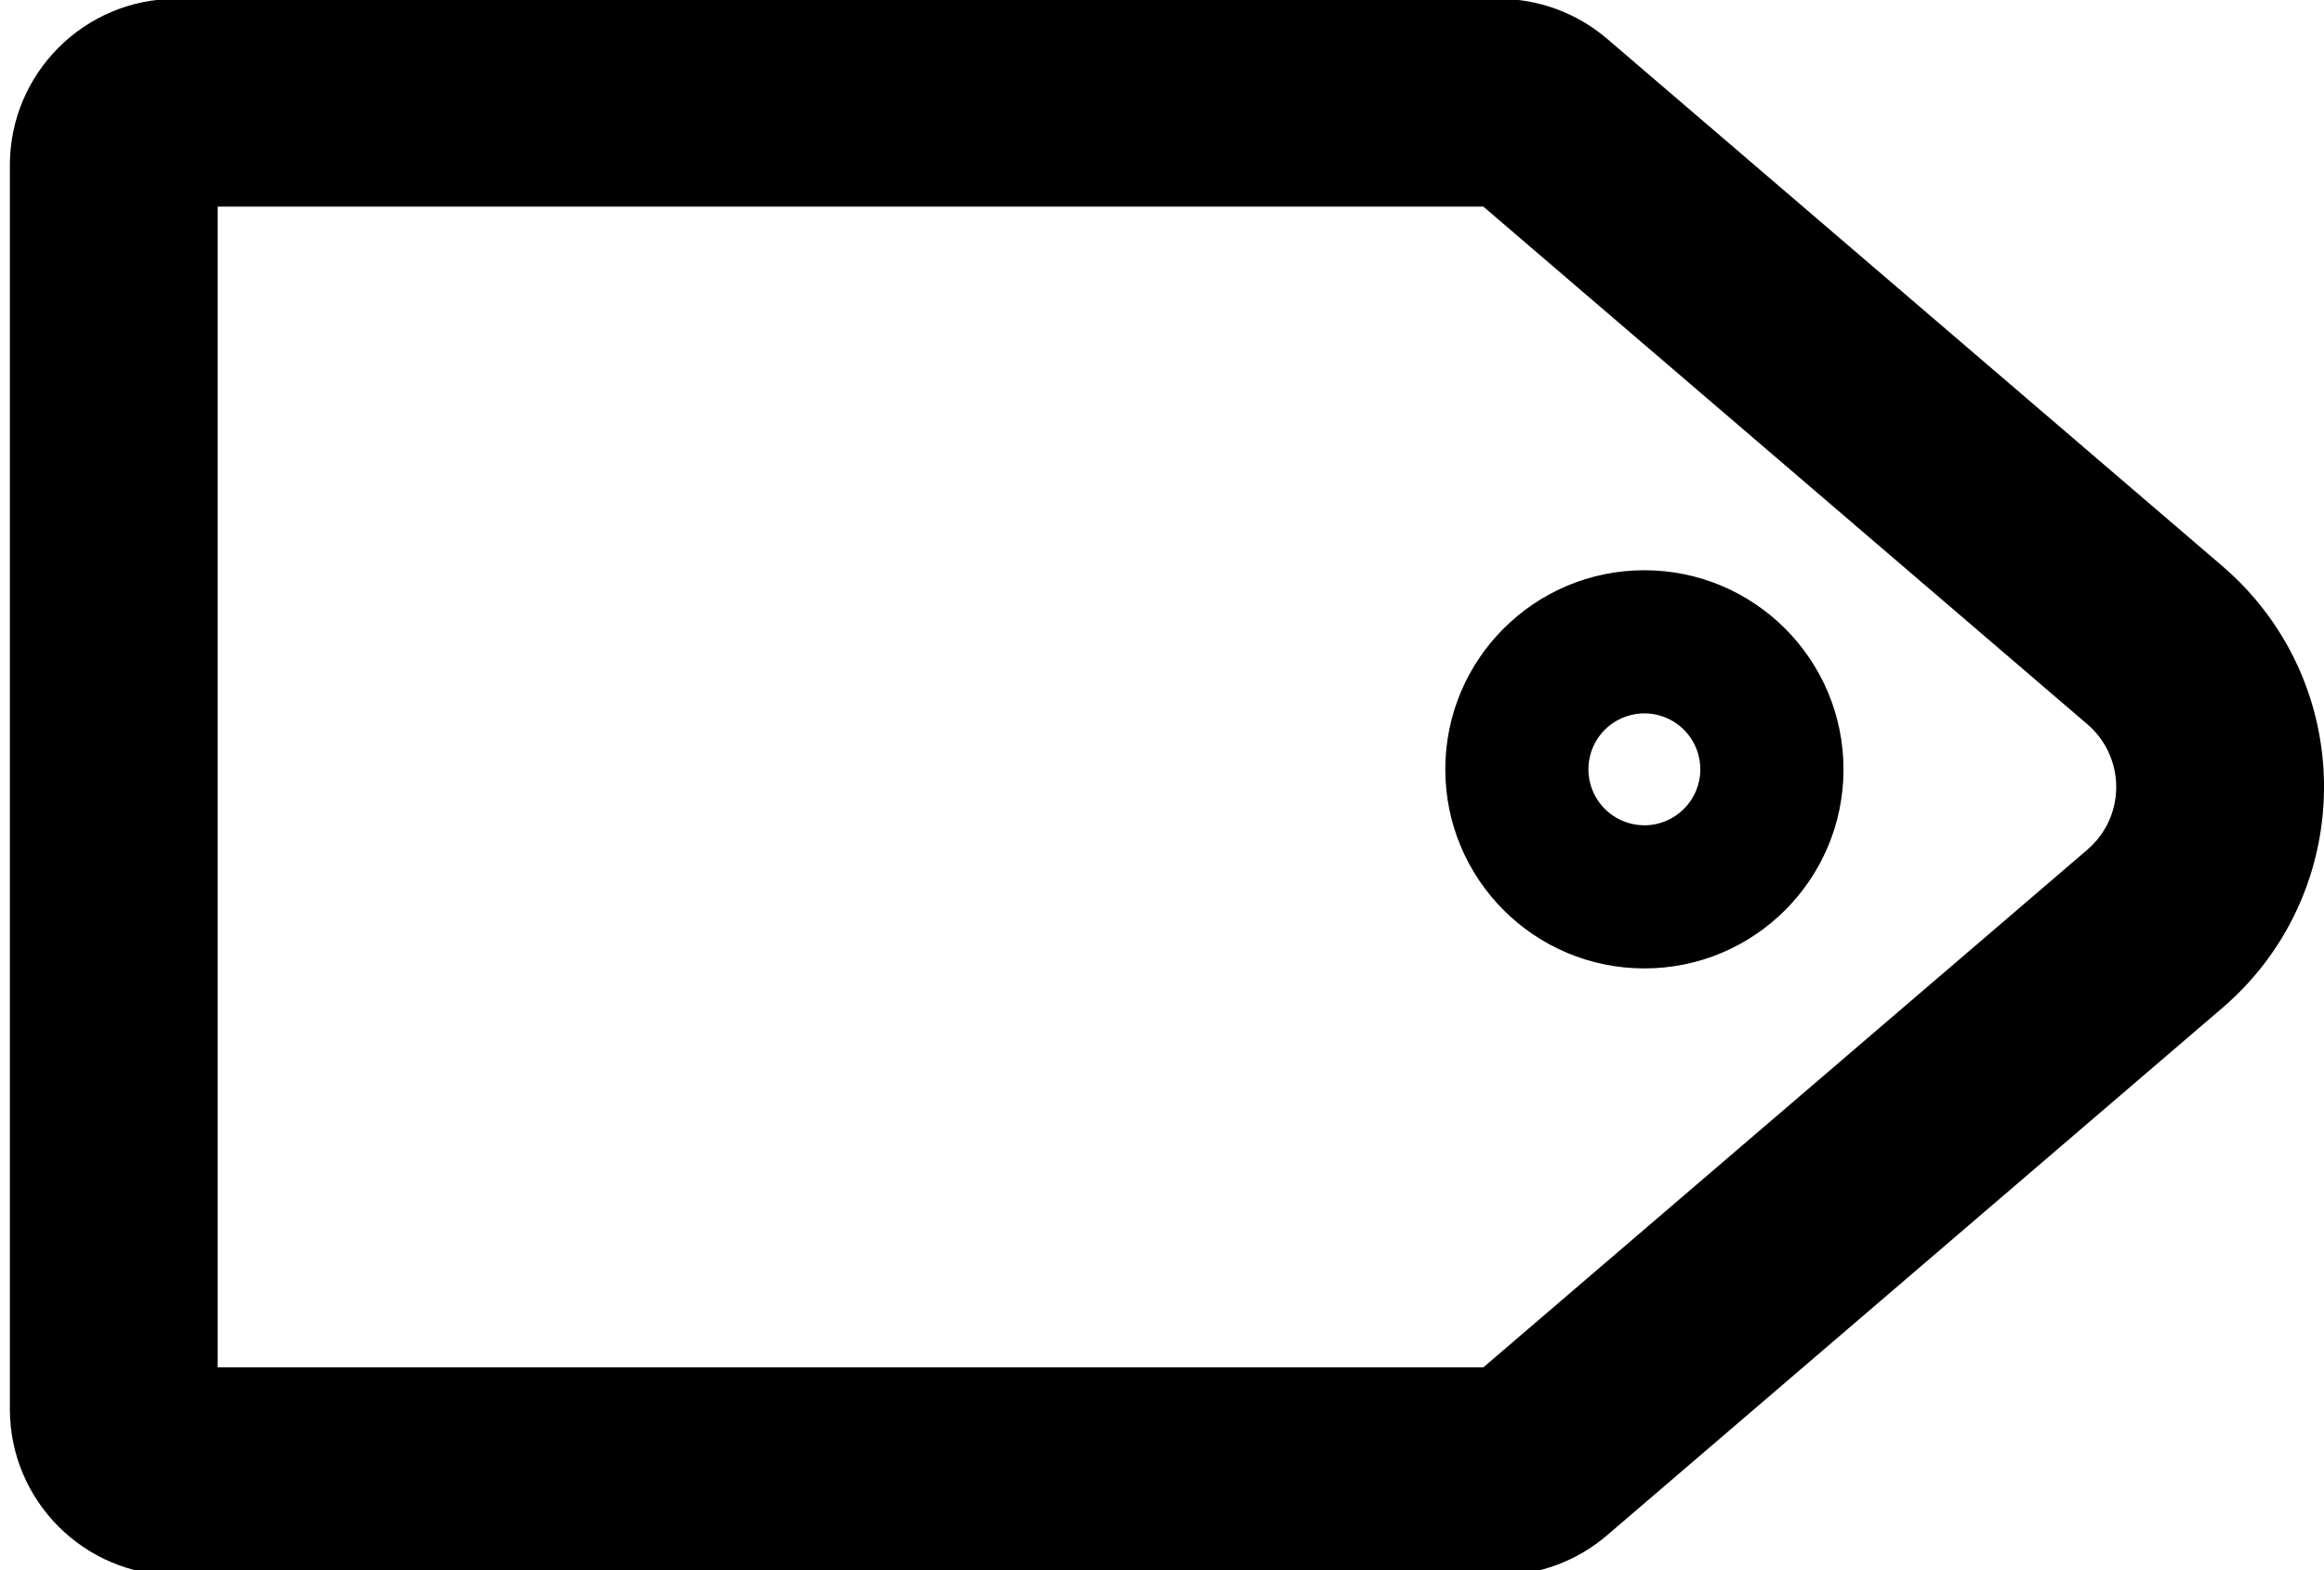
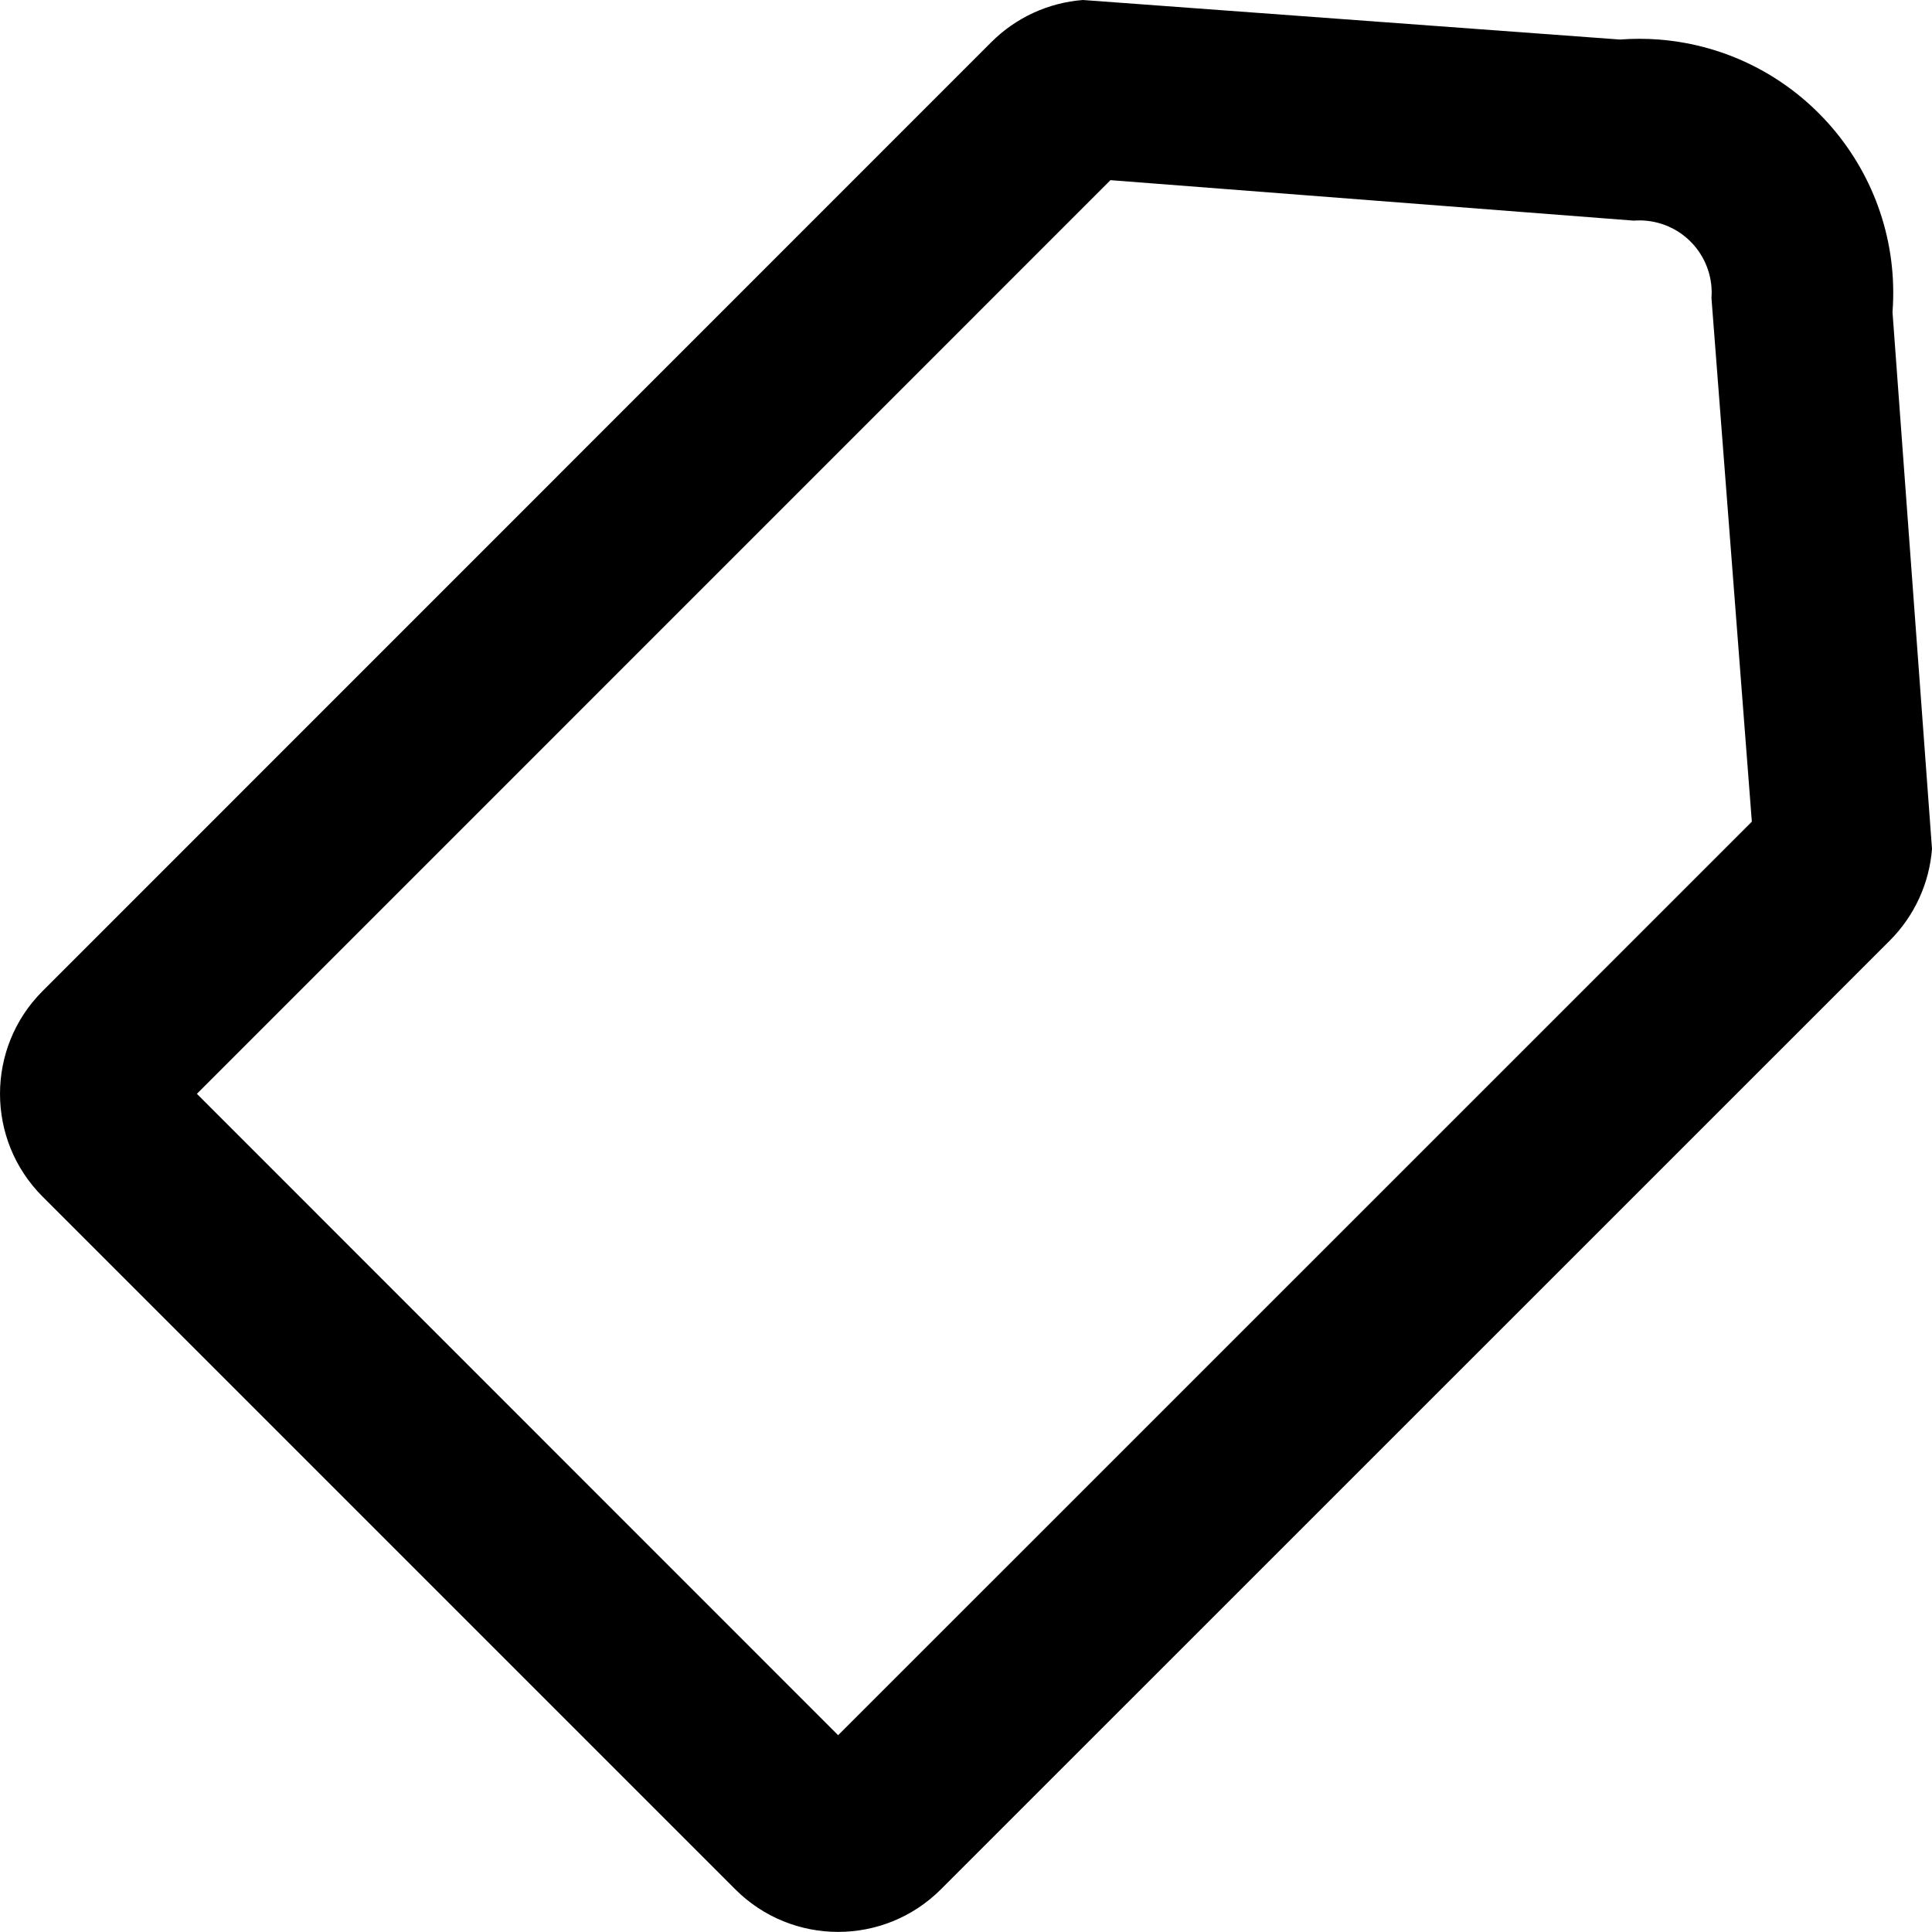
- <svg xmlns="http://www.w3.org/2000/svg" id="annotation-label" data-name="Annotation Label" viewBox="0 0 758 512">
-   <path d="M735.22,195h0a95.94,95.94,0,0,0-10.28-10.28L524.14,12.62a54.28,54.28,0,0,0-35.28-13H57.42A54.26,54.26,0,0,0,3.22,53.78V459.64a54.26,54.26,0,0,0,54.2,54.21H488.86a54.23,54.23,0,0,0,35.28-13.05l200.8-172.11A94.91,94.91,0,0,0,735.22,195Zm-51.5,79.24a26.06,26.06,0,0,1-2.92,2.93L483.82,446H71V67.4H483.82l197,168.84a26.95,26.95,0,0,1,2.92,38Z" />
-   <path d="M536.33,186A64.94,64.94,0,1,0,601.28,251,65,65,0,0,0,536.33,186Zm0,83.19A18.25,18.25,0,1,1,554.58,251,18.27,18.27,0,0,1,536.33,269.2Z" />
+ <svg xmlns="http://www.w3.org/2000/svg" id="delete-annotation" data-name="delete-annotation" viewBox="0 0 510.24 510.24">
+   <path d="M499.81,82.44a67.15,67.15,0,0,0-61.73-72h0a67.84,67.84,0,0,0-10.28,0L286,0a38.35,38.35,0,0,0-24.18,11.12L11.22,261.76a38.39,38.39,0,0,0,0,54.24l183,183a38.4,38.4,0,0,0,54.24,0L499.12,248.38a38.48,38.48,0,0,0,11.12-24.18ZM221.35,458.27,52,288.88,293.27,47.58,431.48,58.27A19.07,19.07,0,0,1,452,75.83a17.92,17.92,0,0,1,0,2.93L462.66,217Z" />
</svg>
